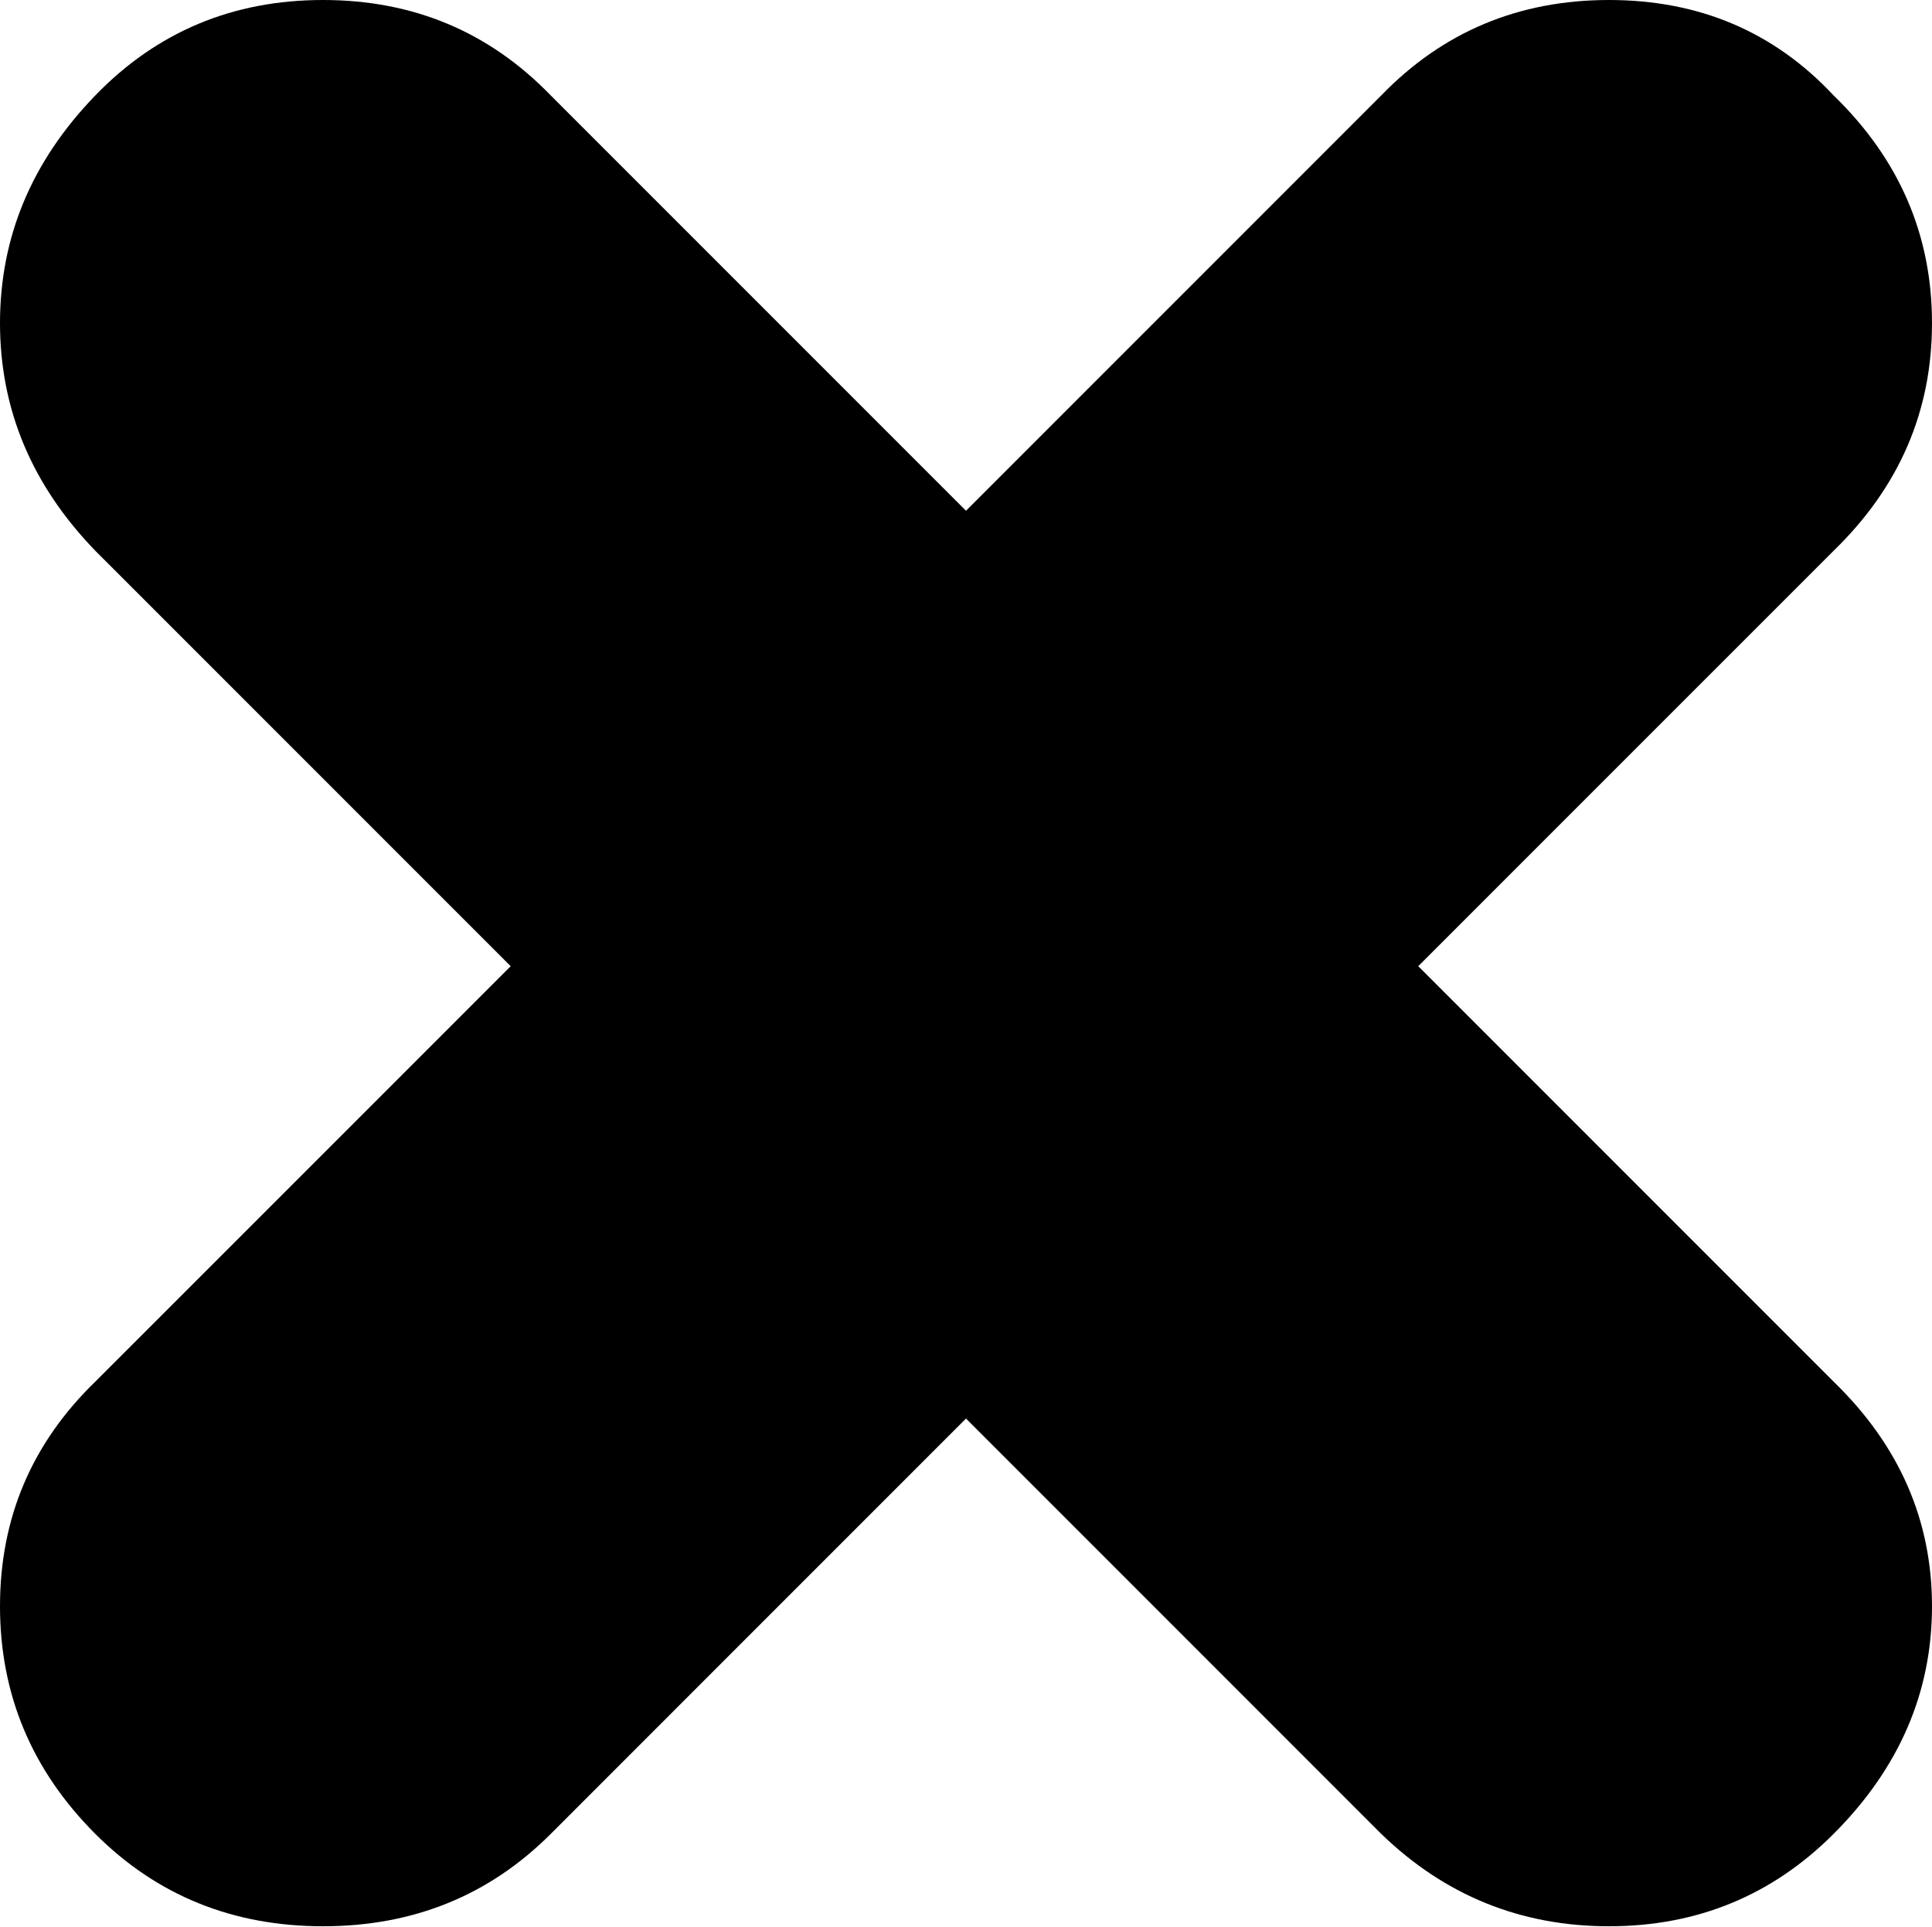
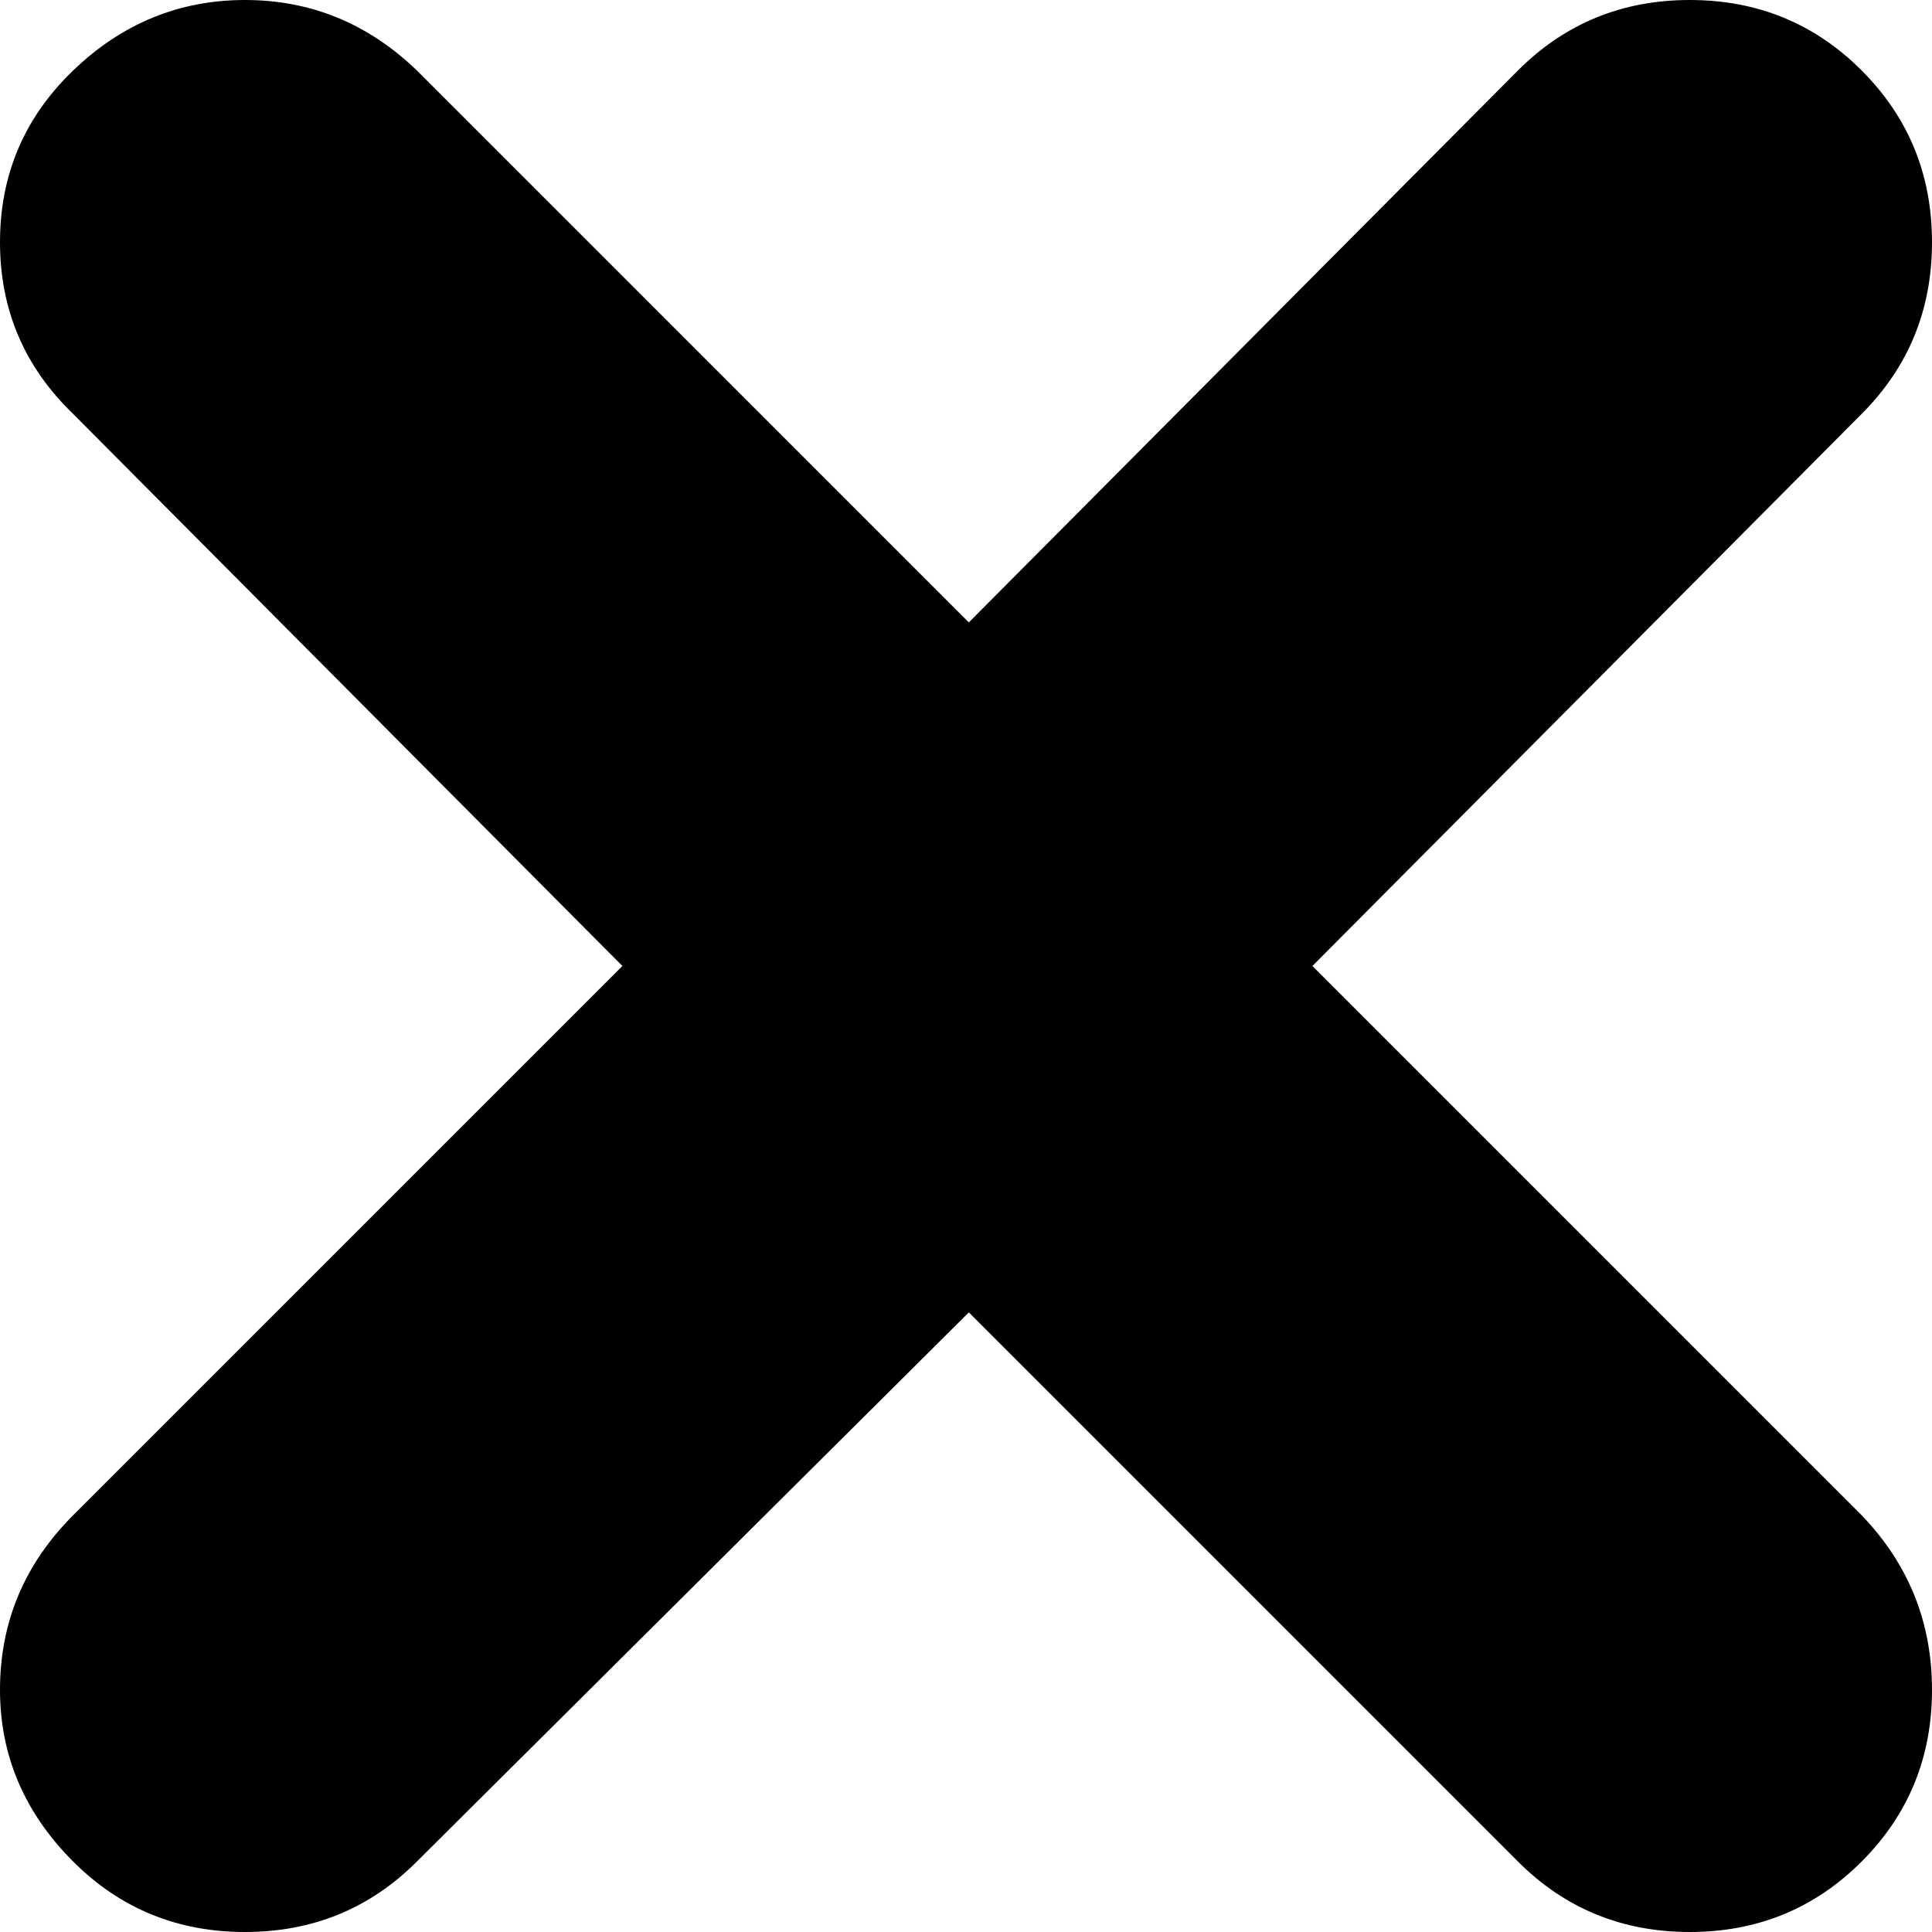
- <svg xmlns="http://www.w3.org/2000/svg" width="50" height="49.841" version="1.1" id="svg4">
-   <defs id="defs8" />
-   <path glyph-name="delete" unicode="" d="m 47.452,2.468 q 2.548,2.468 2.548,5.892 0,3.424 -2.548,5.892 L 36.704,25 47.452,35.748 q 2.548,2.468 2.548,5.812 0,3.344 -2.548,5.892 -2.389,2.389 -5.812,2.389 -3.424,0 -5.892,-2.389 L 25,36.704 14.252,47.452 q -2.389,2.389 -5.892,2.389 -3.503,0 -5.892,-2.389 Q 0,44.984 0,41.56 0,38.137 2.468,35.748 L 13.217,25 2.468,14.252 Q 0,11.704 0,8.36 0,5.016 2.468,2.468 4.857,0 8.36,0 11.863,0 14.252,2.468 L 25,13.216 35.748,2.468 Q 38.137,0 41.64,0 45.143,0 47.452,2.468 Z" horiz-adv-x="628" id="path2" style="stroke-width:1" />
+ <svg xmlns="http://www.w3.org/2000/svg" width="50" height="50">
+   <path d="M0 43.732q0-2.624 1.895-4.52L16.108 25 1.895 10.714Q0 8.892 0 6.268q0-2.624 1.895-4.446Q3.79 0 6.341 0q2.551 0 4.446 1.822l14.286 14.286L39.286 1.822Q41.108 0 43.732 0q2.624 0 4.446 1.822Q50 3.644 50 6.268q0 2.624-1.822 4.446L33.965 25l14.213 14.213Q50 41.108 50 43.732t-1.822 4.446Q46.356 50 43.732 50q-2.624 0-4.446-1.822L25.073 33.965 10.787 48.178Q8.965 50 6.341 50q-2.624 0-4.446-1.822Q0 46.283 0 43.732z" />
</svg>
